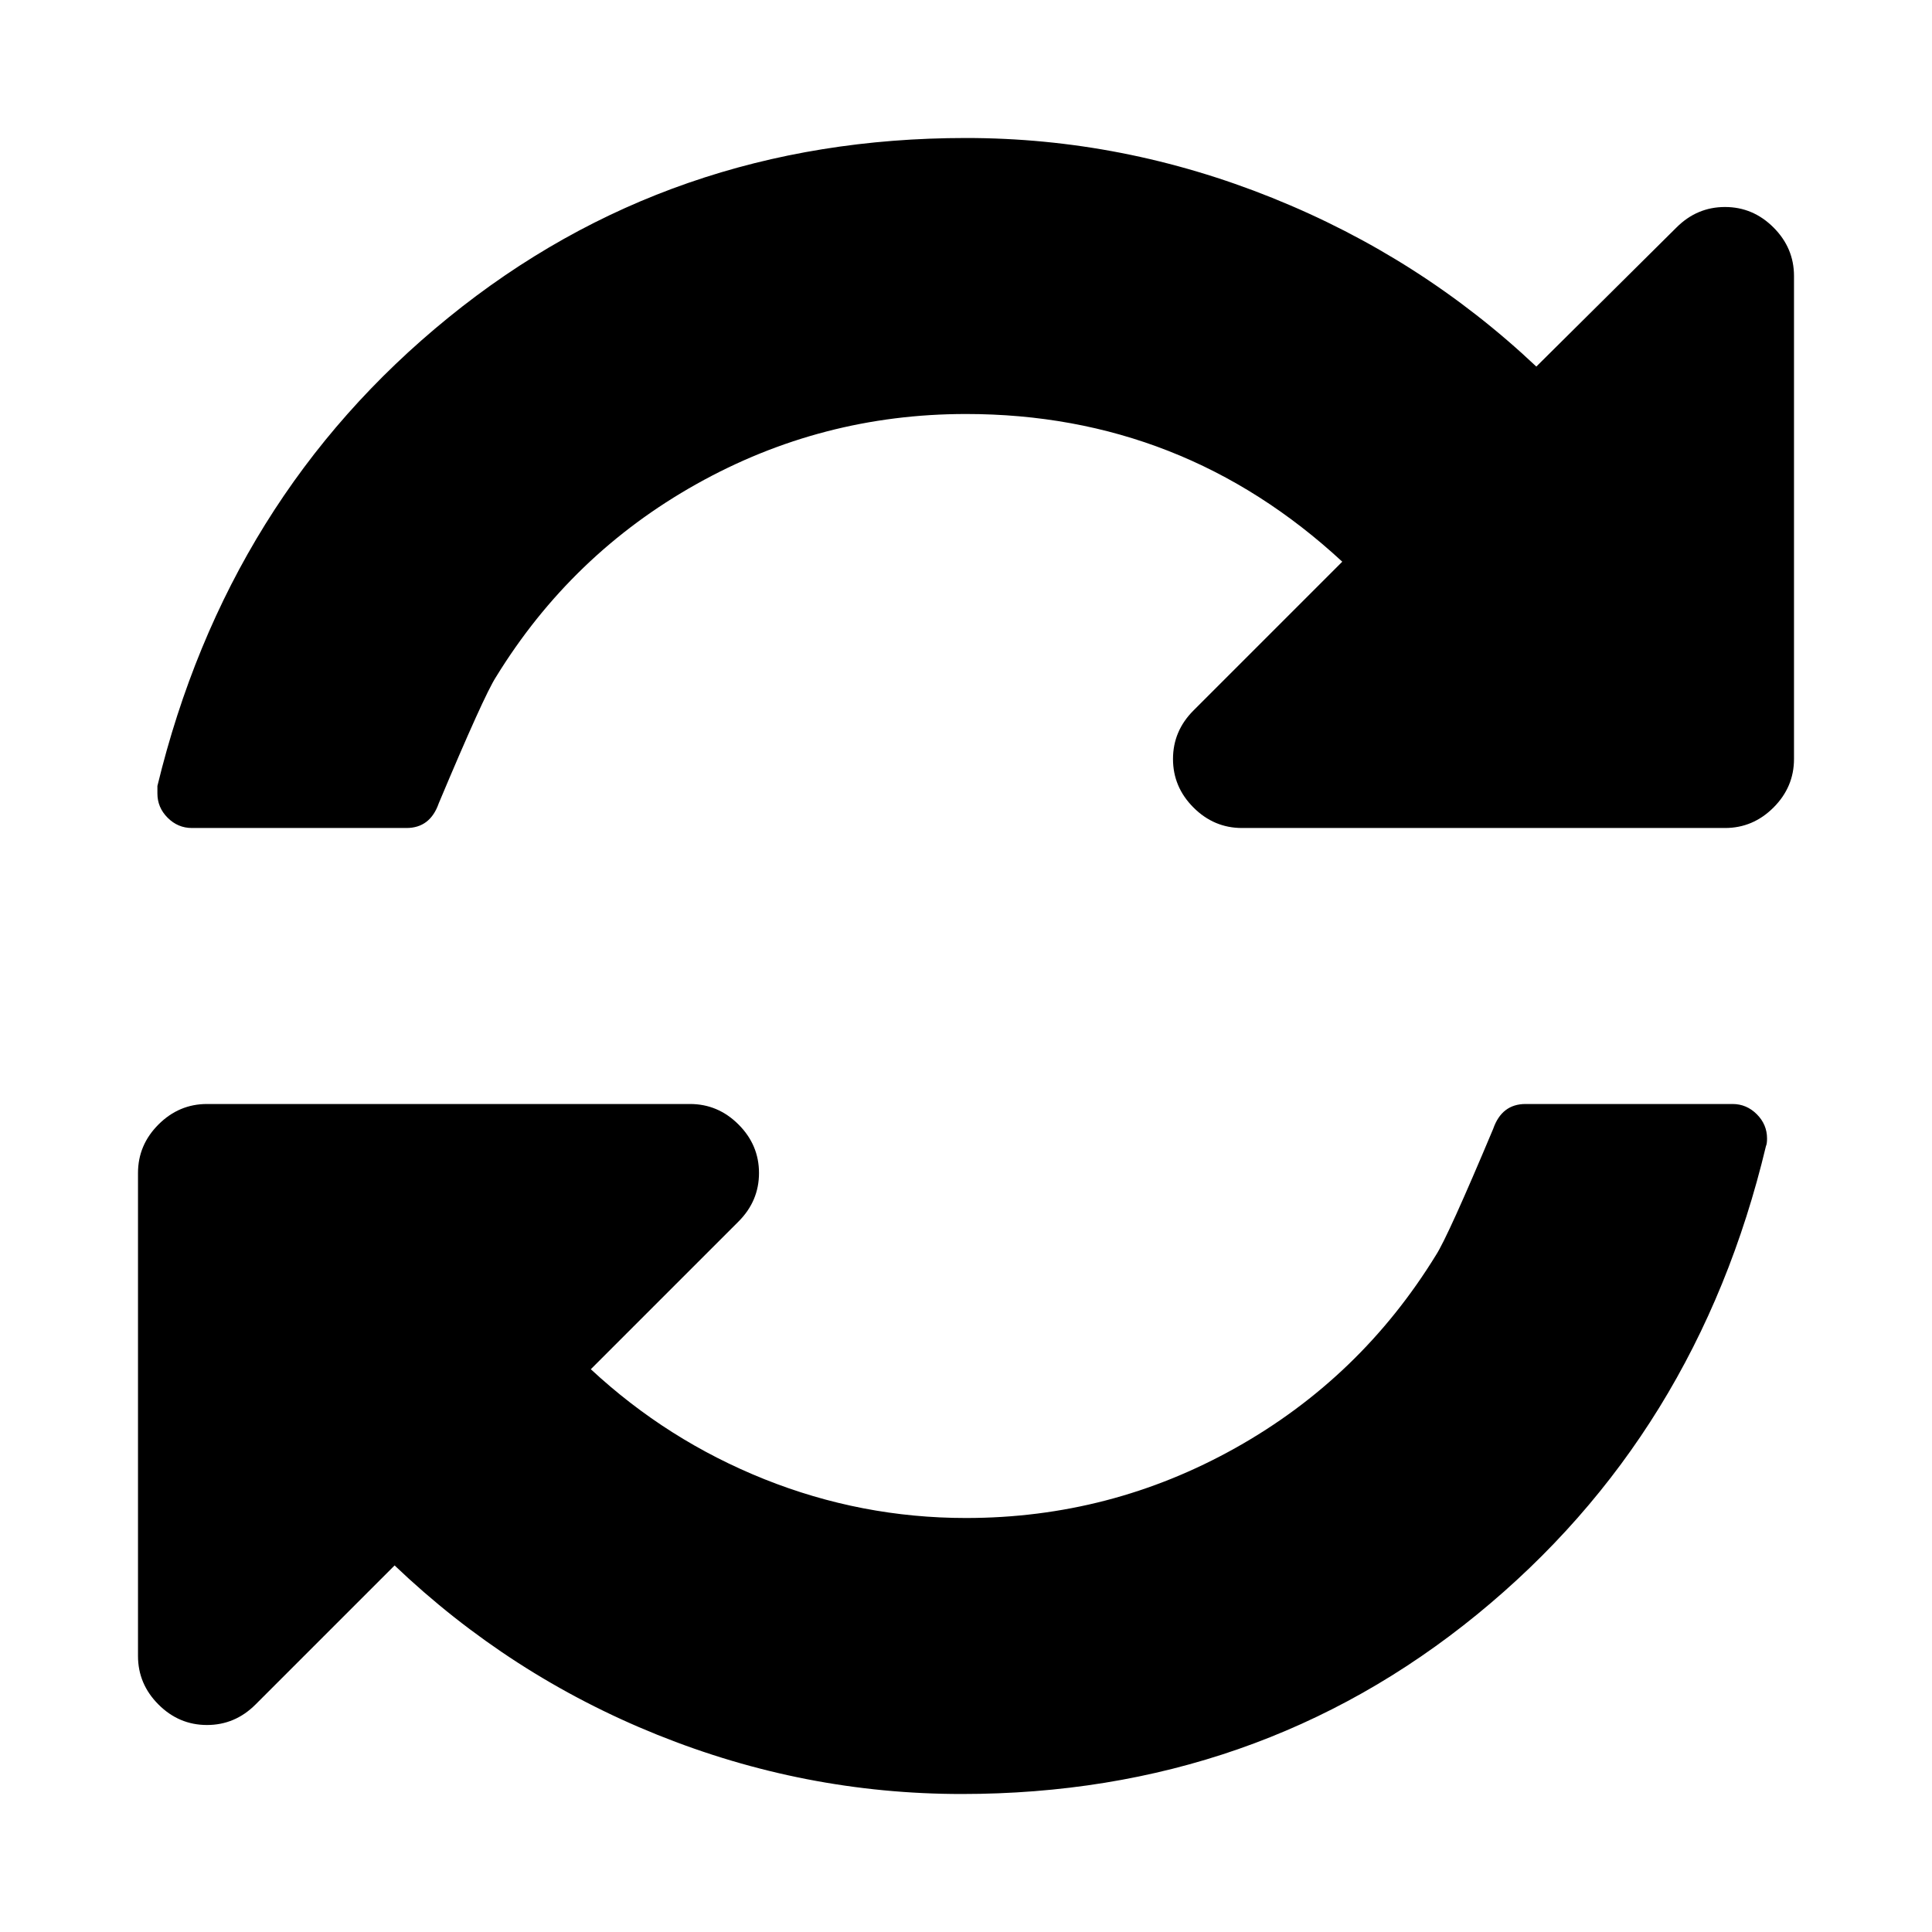
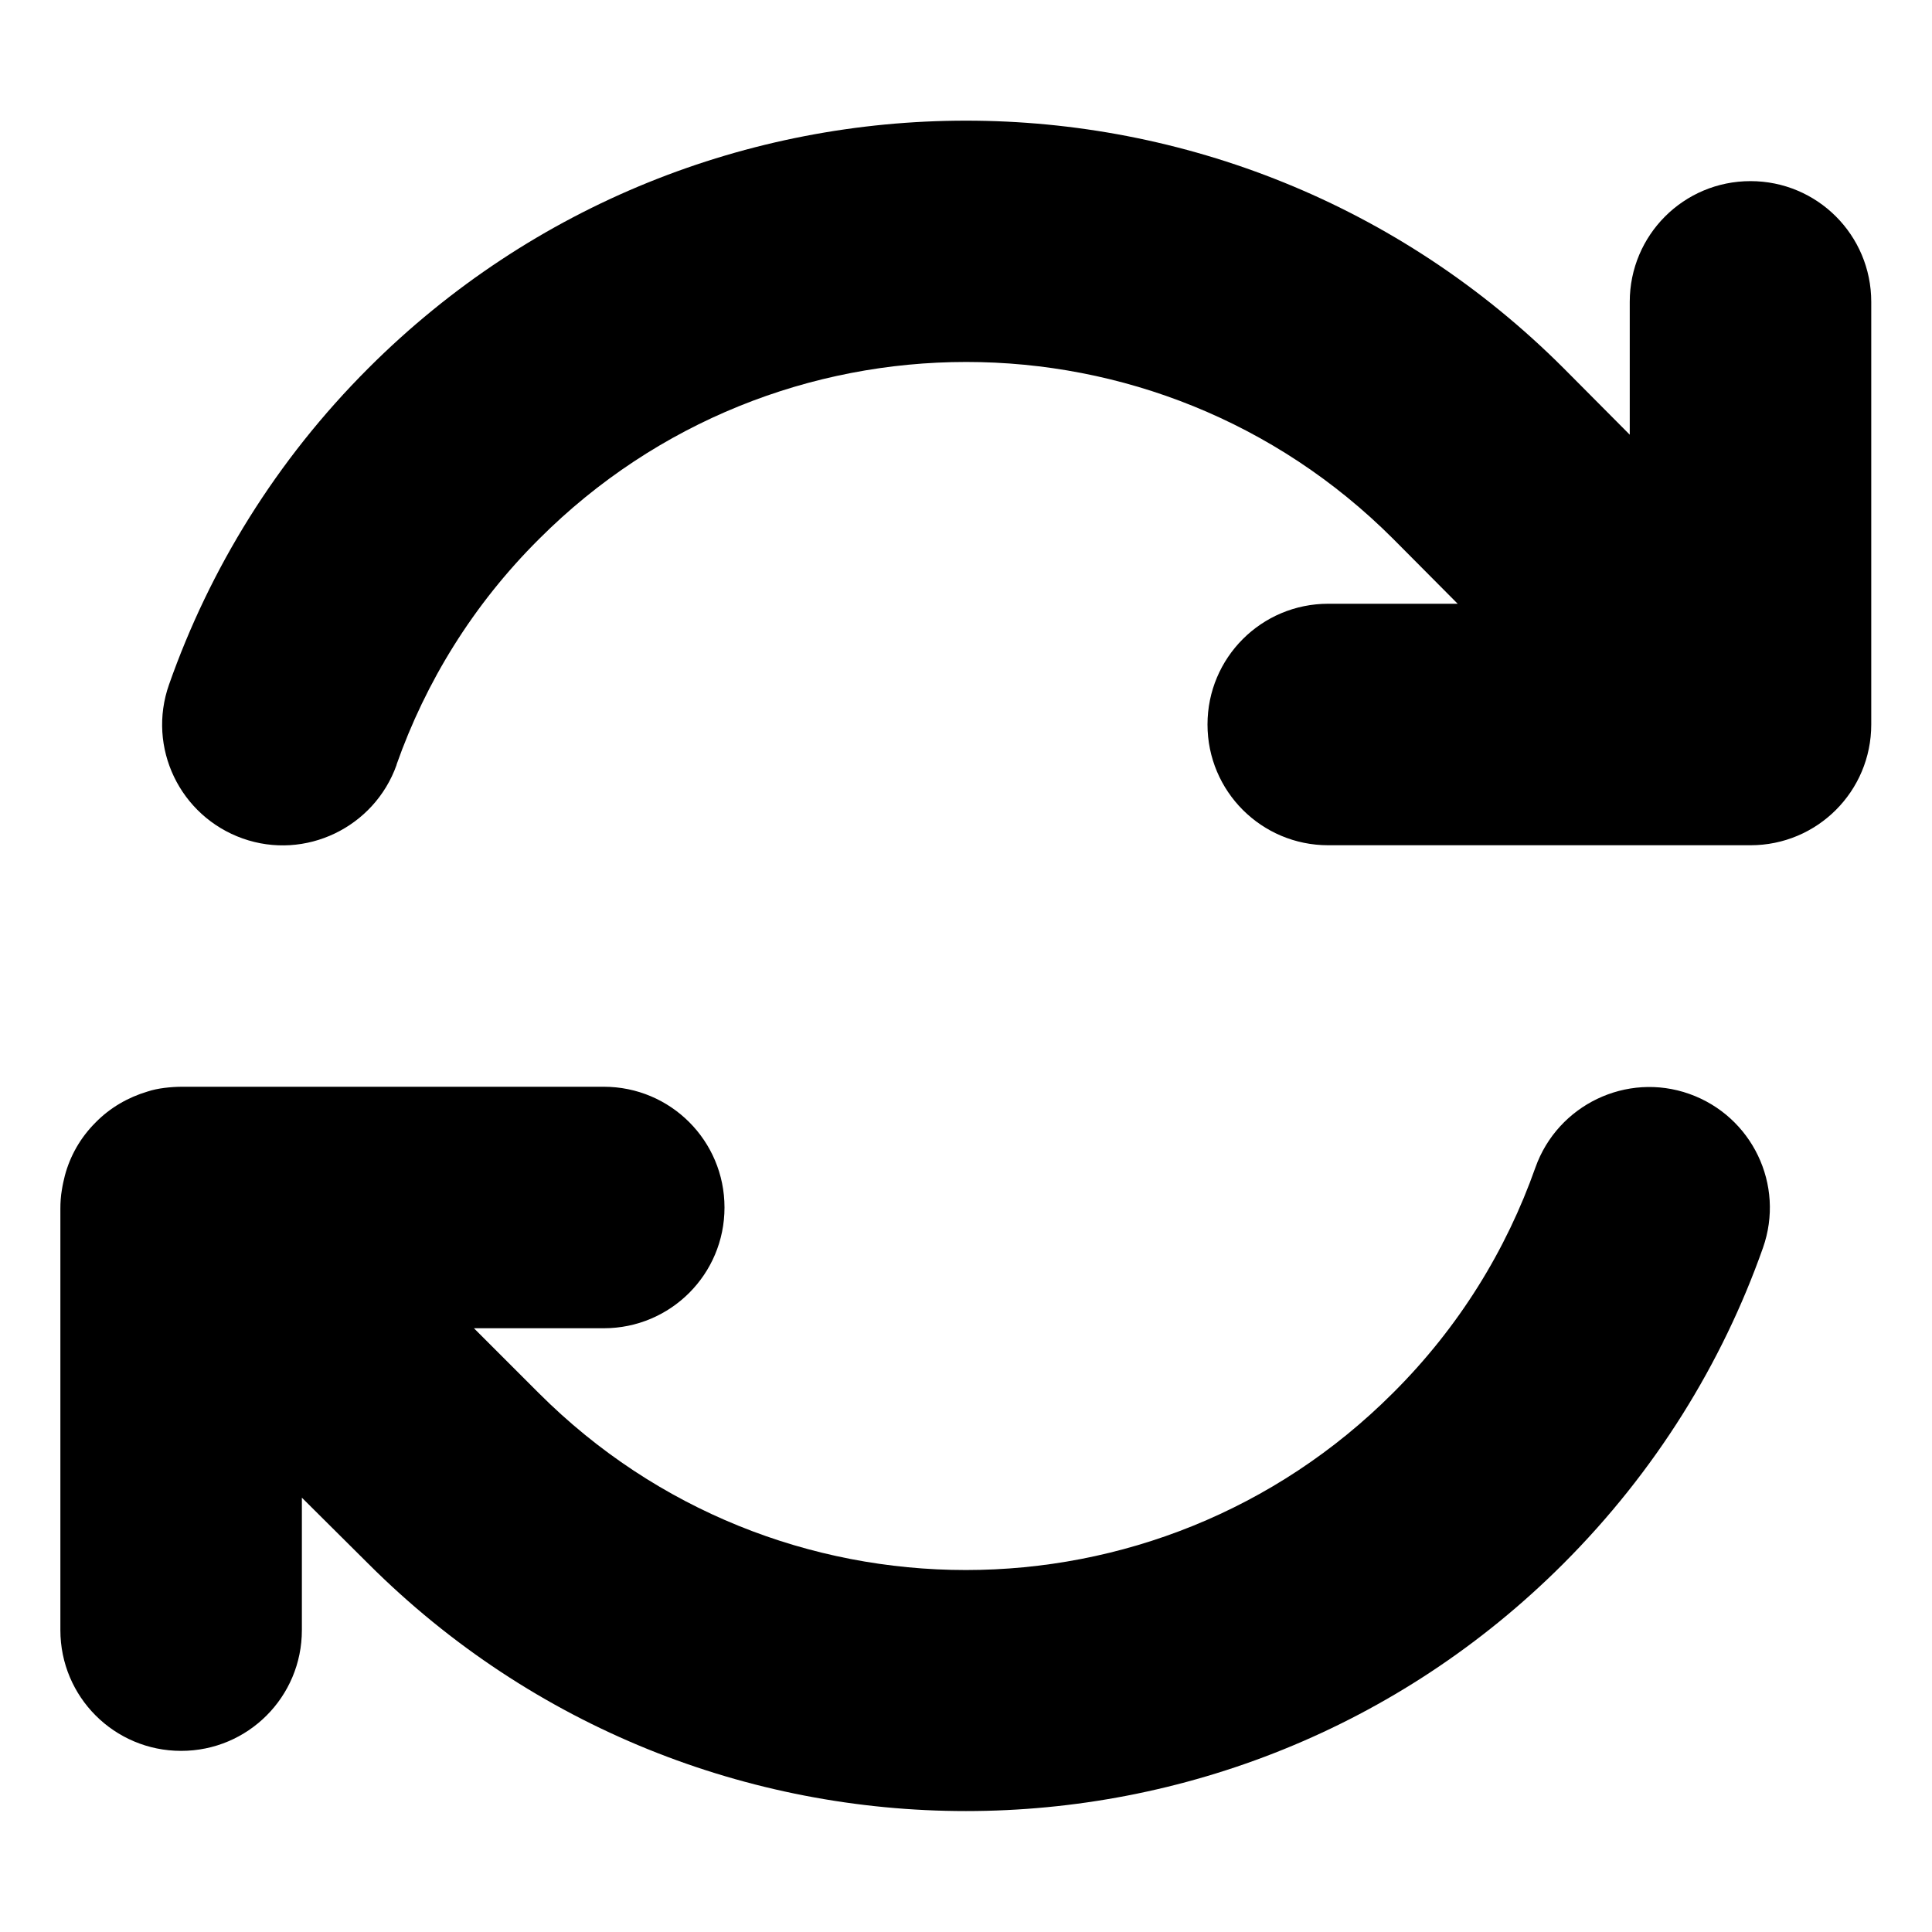
- <svg xmlns="http://www.w3.org/2000/svg" width="1792" height="1792" viewBox="0 0 1792 1792" preserveAspectRatio="xMinYMid meet">
-   <path d="M1639 1056q0 5-1 7-64 268-268 434.5t-478 166.5q-146 0-282.5-55t-243.5-157l-129 129q-19 19-45 19t-45-19-19-45v-448q0-26 19-45t45-19h448q26 0 45 19t19 45-19 45l-137 137q71 66 161 102t187 36q134 0 250-65t186-179q11-17 53-117 8-23 30-23h192q13 0 22.5 9.5t9.5 22.5zm25-800v448q0 26-19 45t-45 19h-448q-26 0-45-19t-19-45 19-45l138-138q-148-137-349-137-134 0-250 65t-186 179q-11 17-53 117-8 23-30 23h-199q-13 0-22.5-9.5t-9.5-22.5v-7q65-268 270-434.5t480-166.5q146 0 284 55.5t245 156.5l130-129q19-19 45-19t45 19 19 45z" />
+ <svg xmlns="http://www.w3.org/2000/svg" viewBox="0 0 512 512" preserveAspectRatio="xMinYMid meet">
+   <path d="M105.1 202.6c7.7-21.8 20.2-42.3 37.8-59.8c62.5-62.5 163.8-62.5 226.3 0L386.3 160H352c-17.7 0-32 14.3-32 32s14.3 32 32 32H463.5c0 0 0 0 0 0h.4c17.7 0 32-14.3 32-32V80c0-17.7-14.3-32-32-32s-32 14.3-32 32v35.2L414.4 97.6c-87.5-87.5-229.3-87.5-316.8 0C73.2 122 55.6 150.7 44.8 181.4c-5.9 16.7 2.9 34.9 19.5 40.8s34.9-2.9 40.8-19.5zM39 289.3c-5 1.5-9.8 4.2-13.7 8.2c-4 4-6.7 8.8-8.1 14c-.3 1.2-.6 2.5-.8 3.8c-.3 1.7-.4 3.4-.4 5.1V432c0 17.7 14.3 32 32 32s32-14.3 32-32V396.9l17.6 17.5 0 0c87.5 87.4 229.3 87.4 316.7 0c24.4-24.4 42.1-53.1 52.9-83.7c5.9-16.7-2.9-34.9-19.5-40.8s-34.9 2.9-40.8 19.5c-7.7 21.8-20.2 42.3-37.8 59.8c-62.5 62.5-163.8 62.5-226.3 0l-.1-.1L125.6 352H160c17.7 0 32-14.3 32-32s-14.3-32-32-32H48.4c-1.6 0-3.2 .1-4.8 .3s-3.1 .5-4.6 1z" />
</svg>
